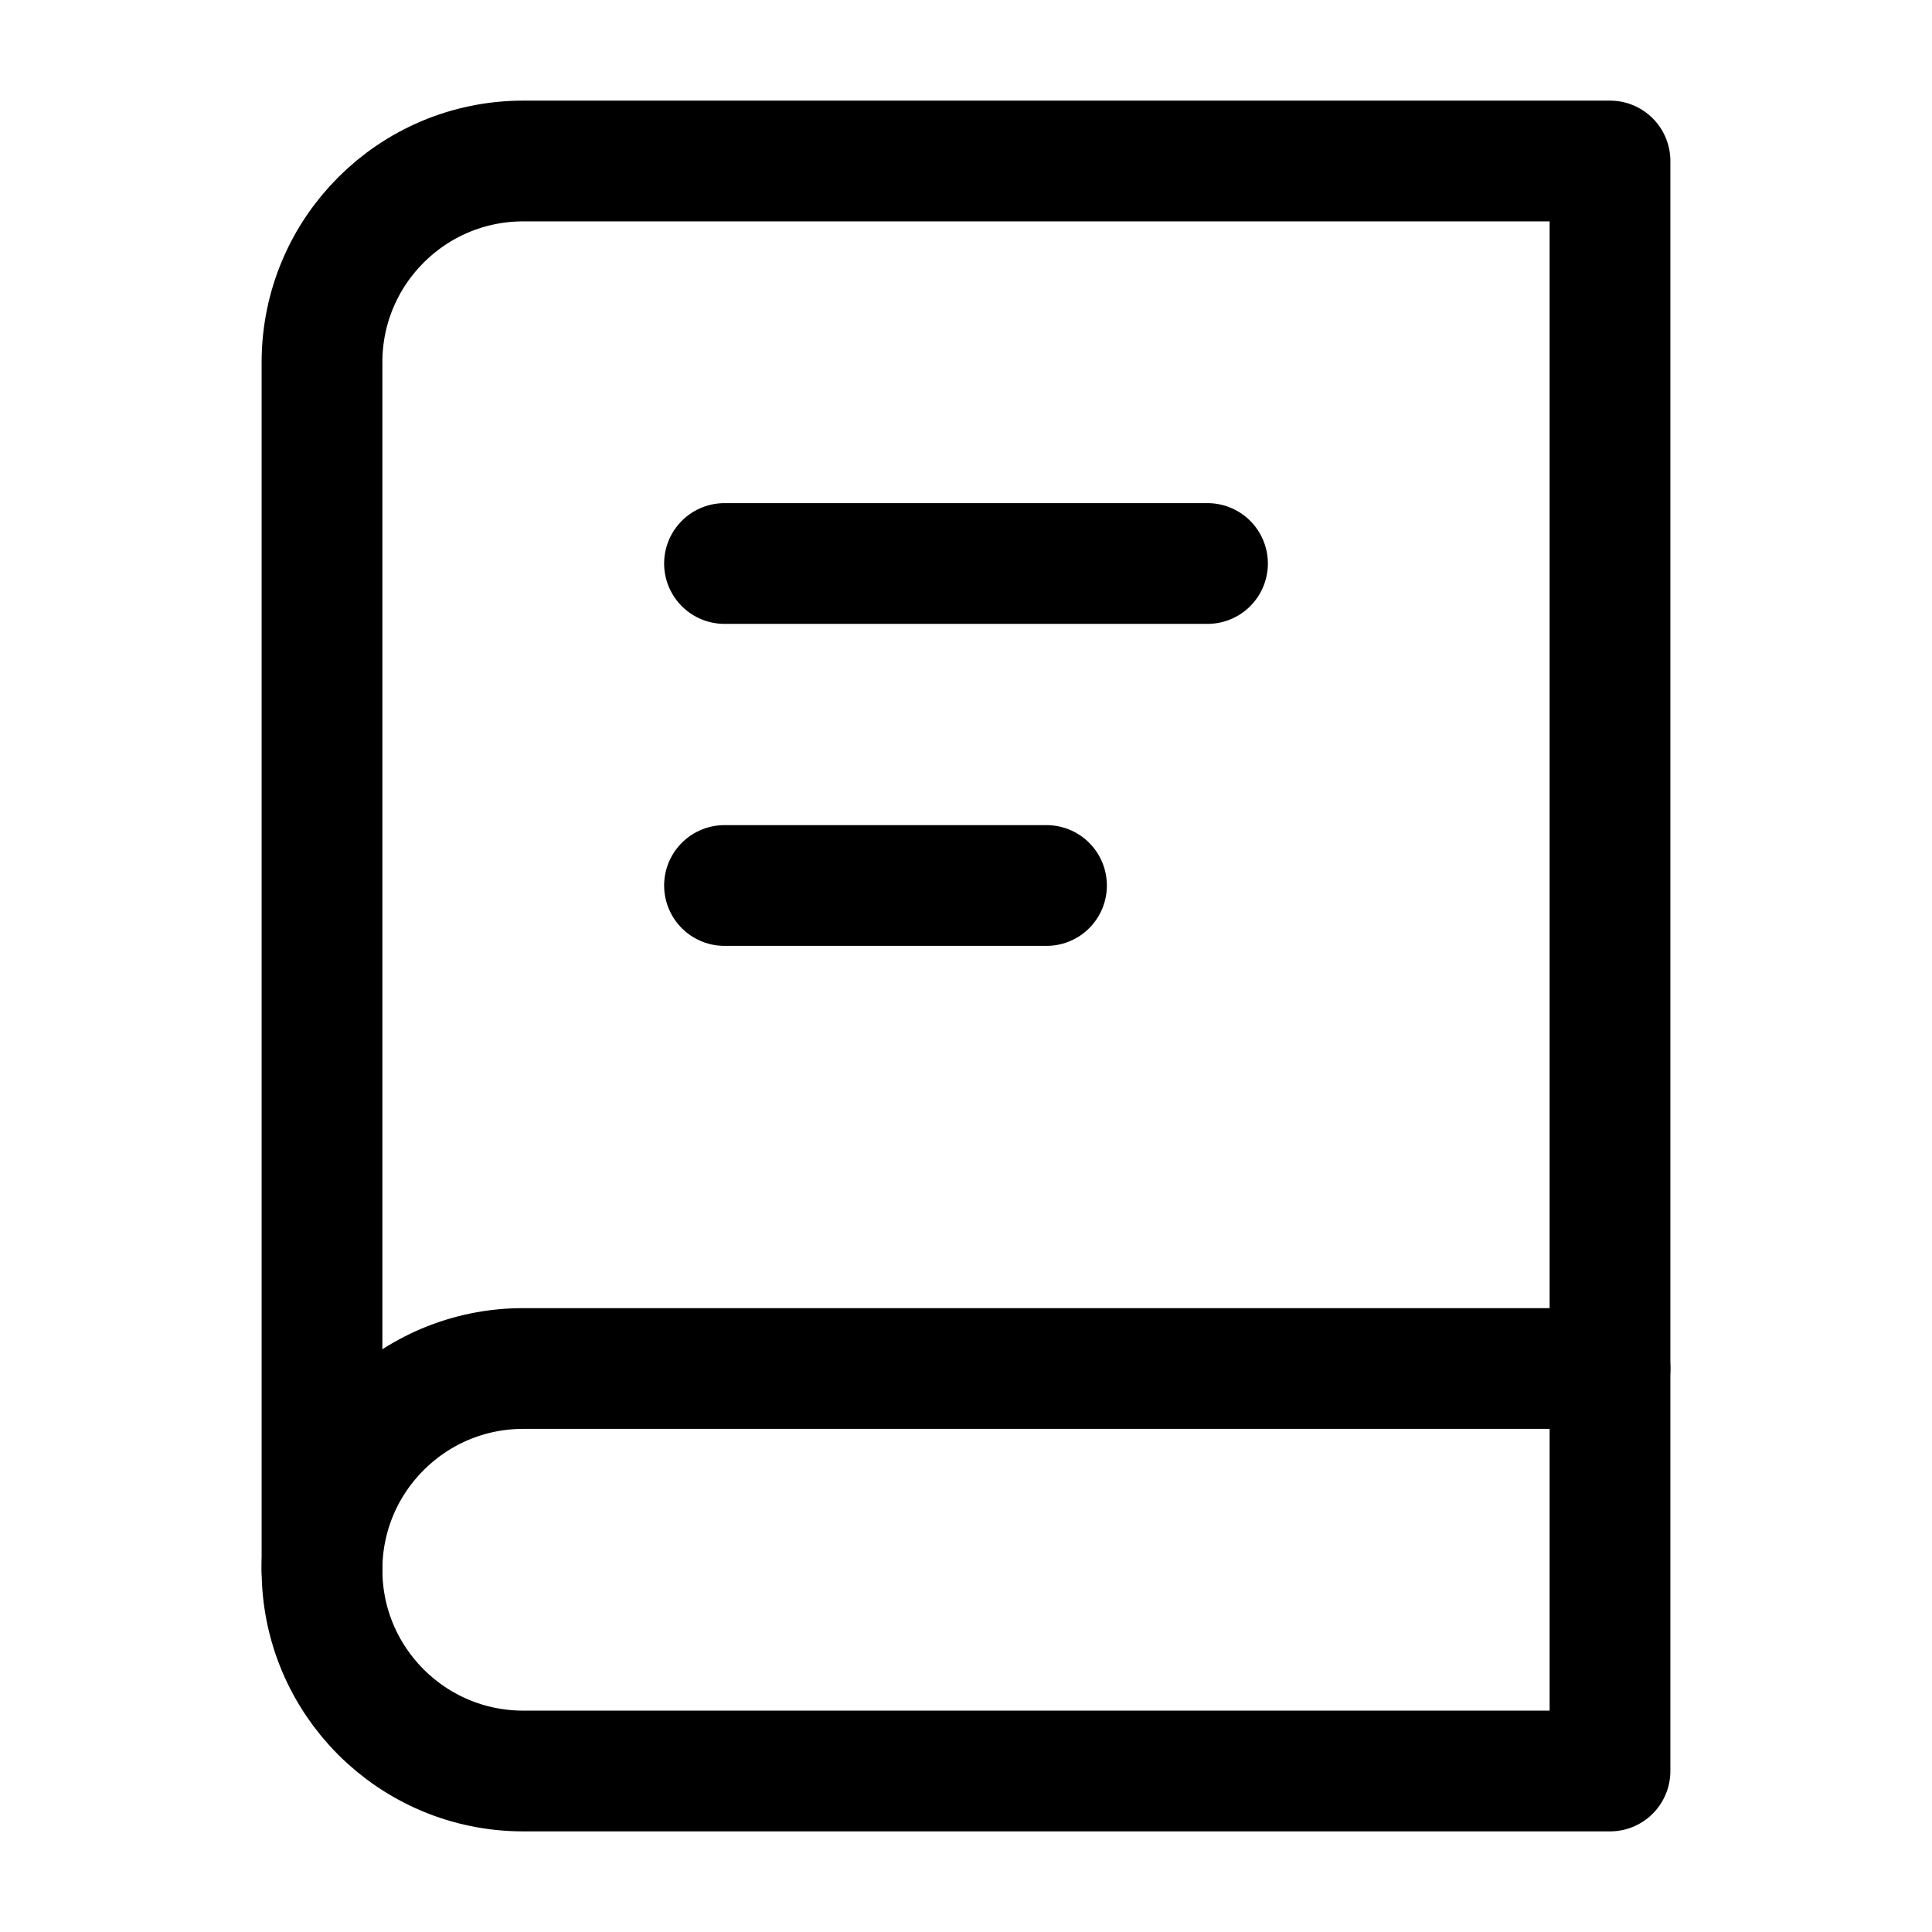
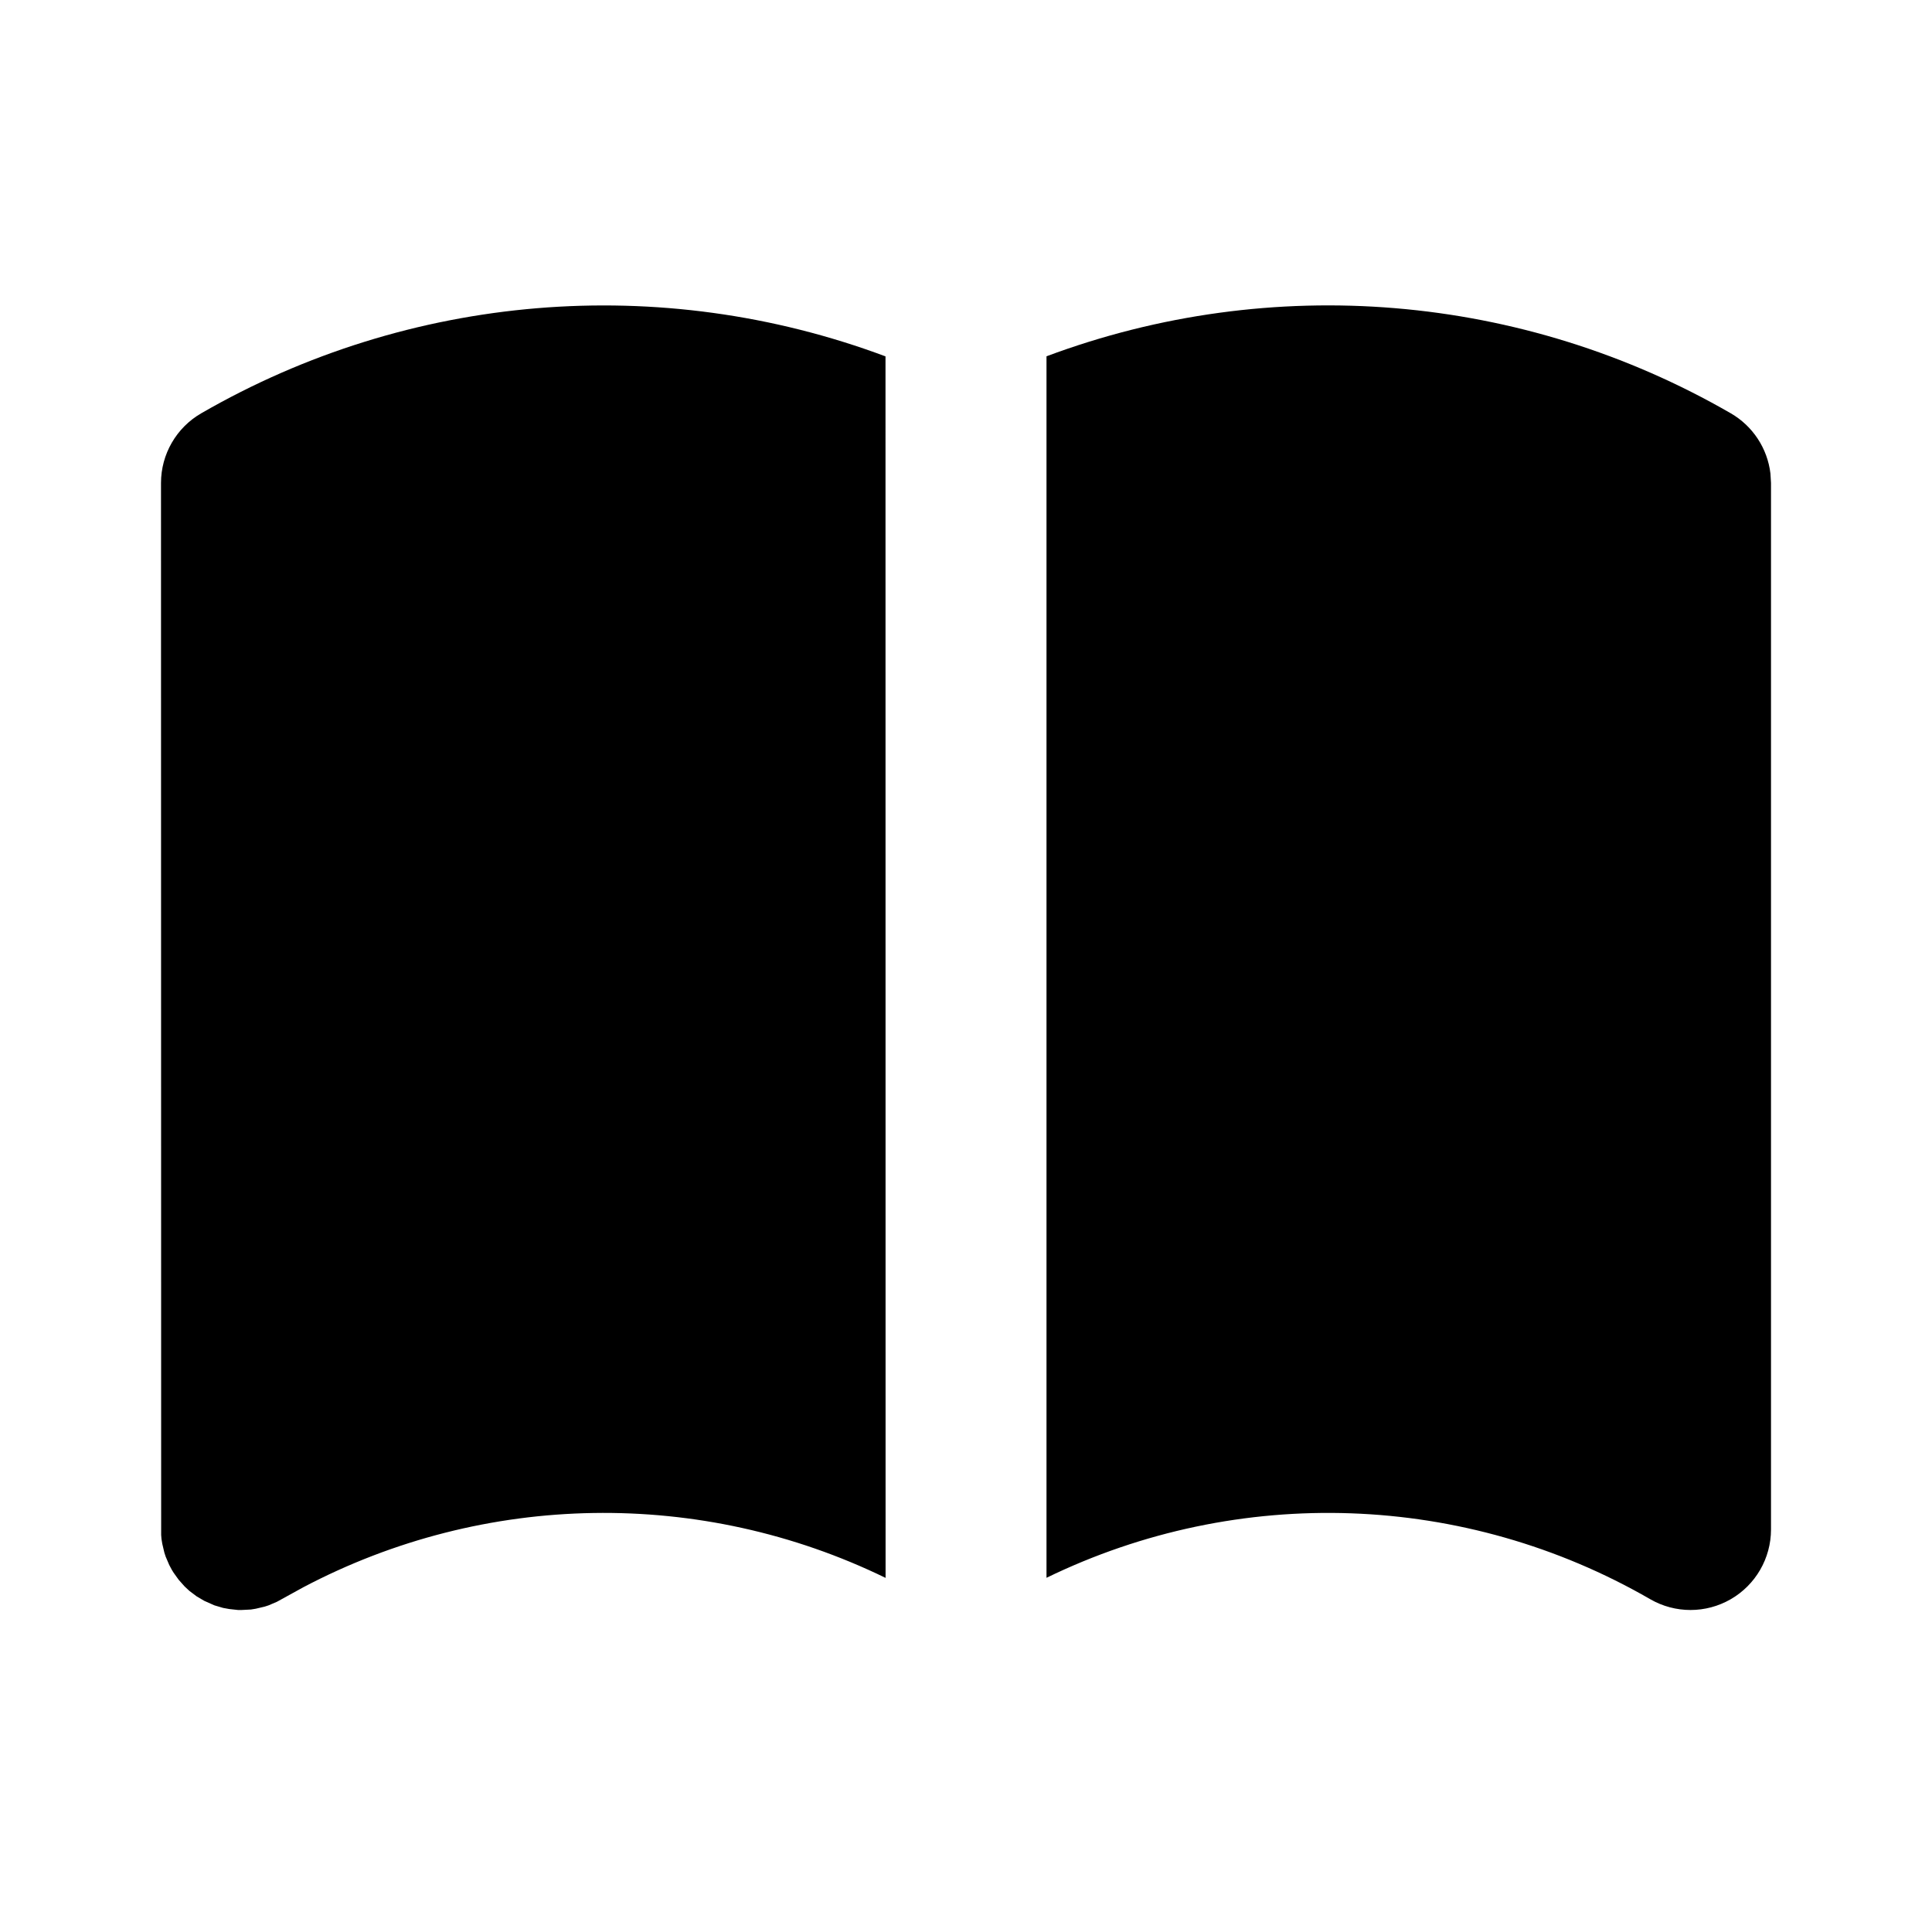
- <svg xmlns="http://www.w3.org/2000/svg" width="24" height="24" viewBox="0 0 24 24" fill="none" stroke="currentColor" stroke-width="1.5" stroke-linecap="round" stroke-linejoin="round">
-   <path d="M4 19.5A2.5 2.5 0 0 1 6.5 17H20" />
-   <path d="M6.5 2H20v20H6.5A2.5 2.5 0 0 1 4 19.5v-15A2.5 2.5 0 0 1 6.5 2z" />
-   <line x1="9" y1="7" x2="15" y2="7" />
-   <line x1="9" y1="11" x2="13" y2="11" />
+ <svg xmlns="http://www.w3.org/2000/svg" width="24" height="24" viewBox="0 0 24 24" fill="currentColor" class="icon icon-tabler icons-tabler-filled icon-tabler-book">
+   <path stroke="none" d="M0 0h24v24H0z" fill="none" />
+   <path d="M21.5 5.134a1 1 0 0 1 .493 .748l.007 .118v13a1 1 0 0 1 -1.5 .866a8 8 0 0 0 -7.5 -.266v-15.174a10 10 0 0 1 8.5 .708m-10.5 -.707l.001 15.174a8 8 0 0 0 -7.234 .117l-.327 .18l-.103 .044l-.049 .016l-.11 .026l-.061 .01l-.117 .006h-.042l-.11 -.012l-.077 -.014l-.108 -.032l-.126 -.056l-.095 -.056l-.089 -.067l-.06 -.056l-.073 -.082l-.064 -.089l-.022 -.036l-.032 -.06l-.044 -.103l-.016 -.049l-.026 -.11l-.01 -.061l-.004 -.049l-.002 -13.068a1 1 0 0 1 .5 -.866a10 10 0 0 1 8.5 -.707" />
</svg>
